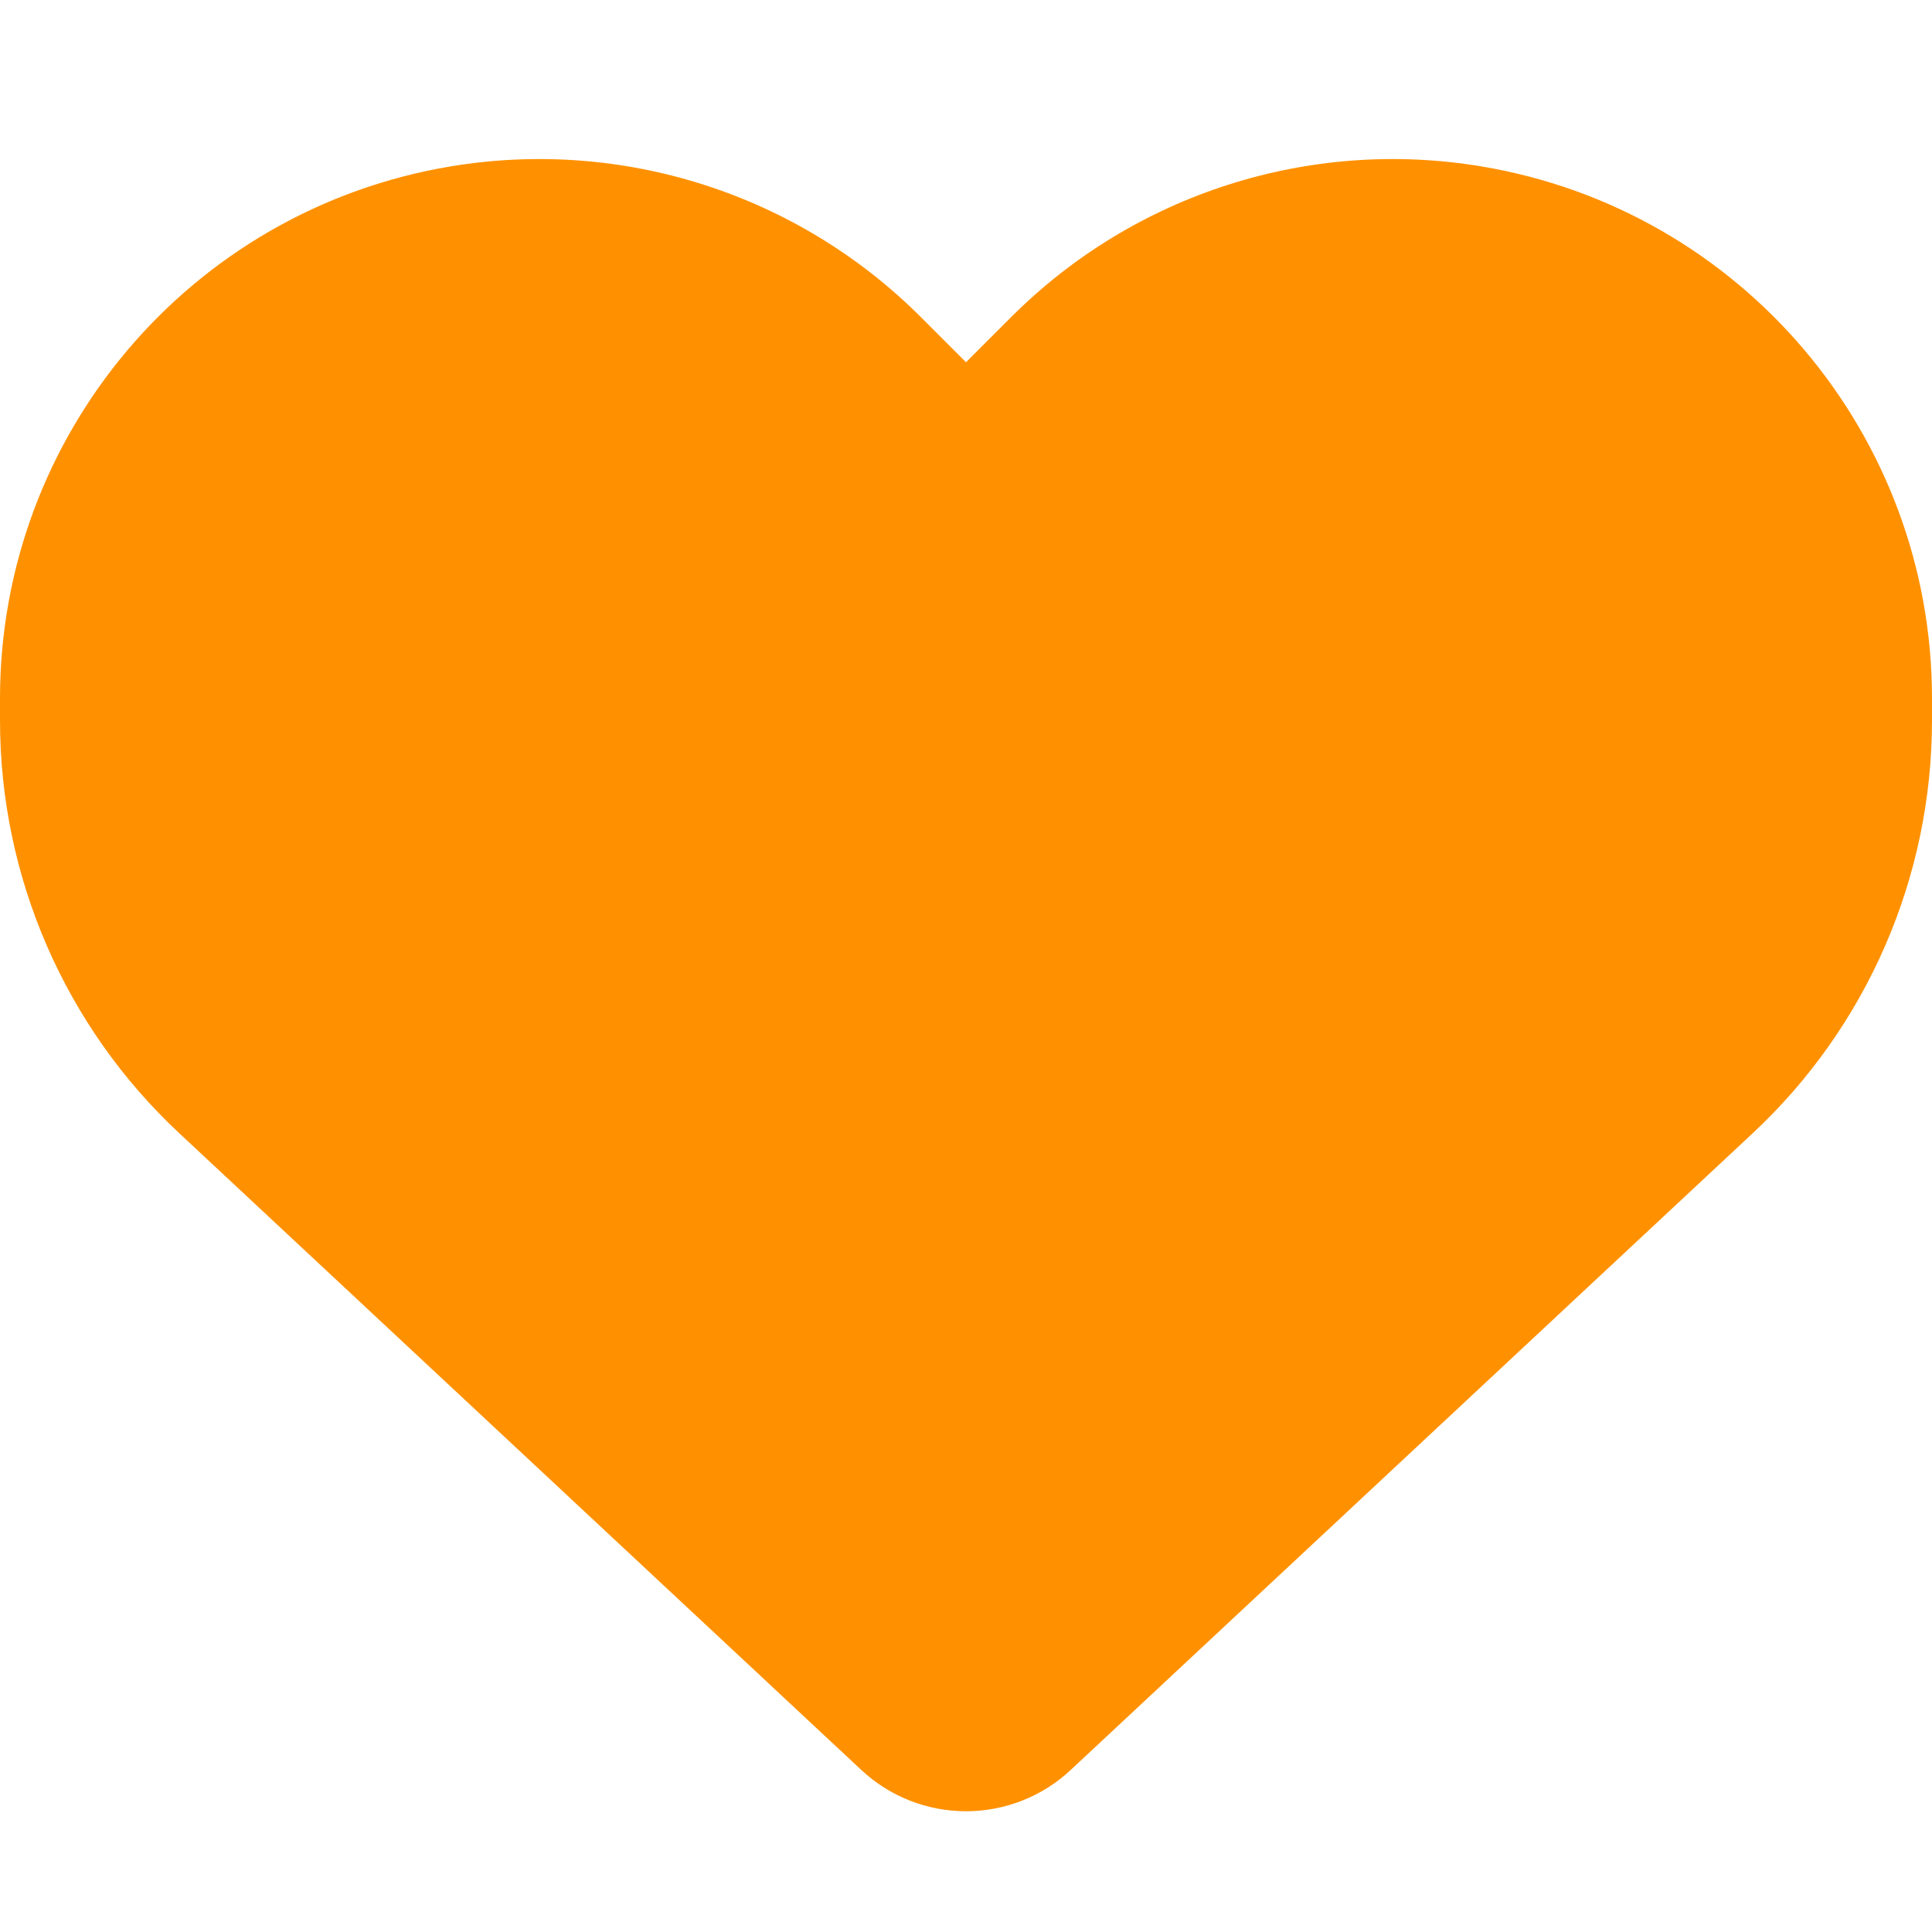
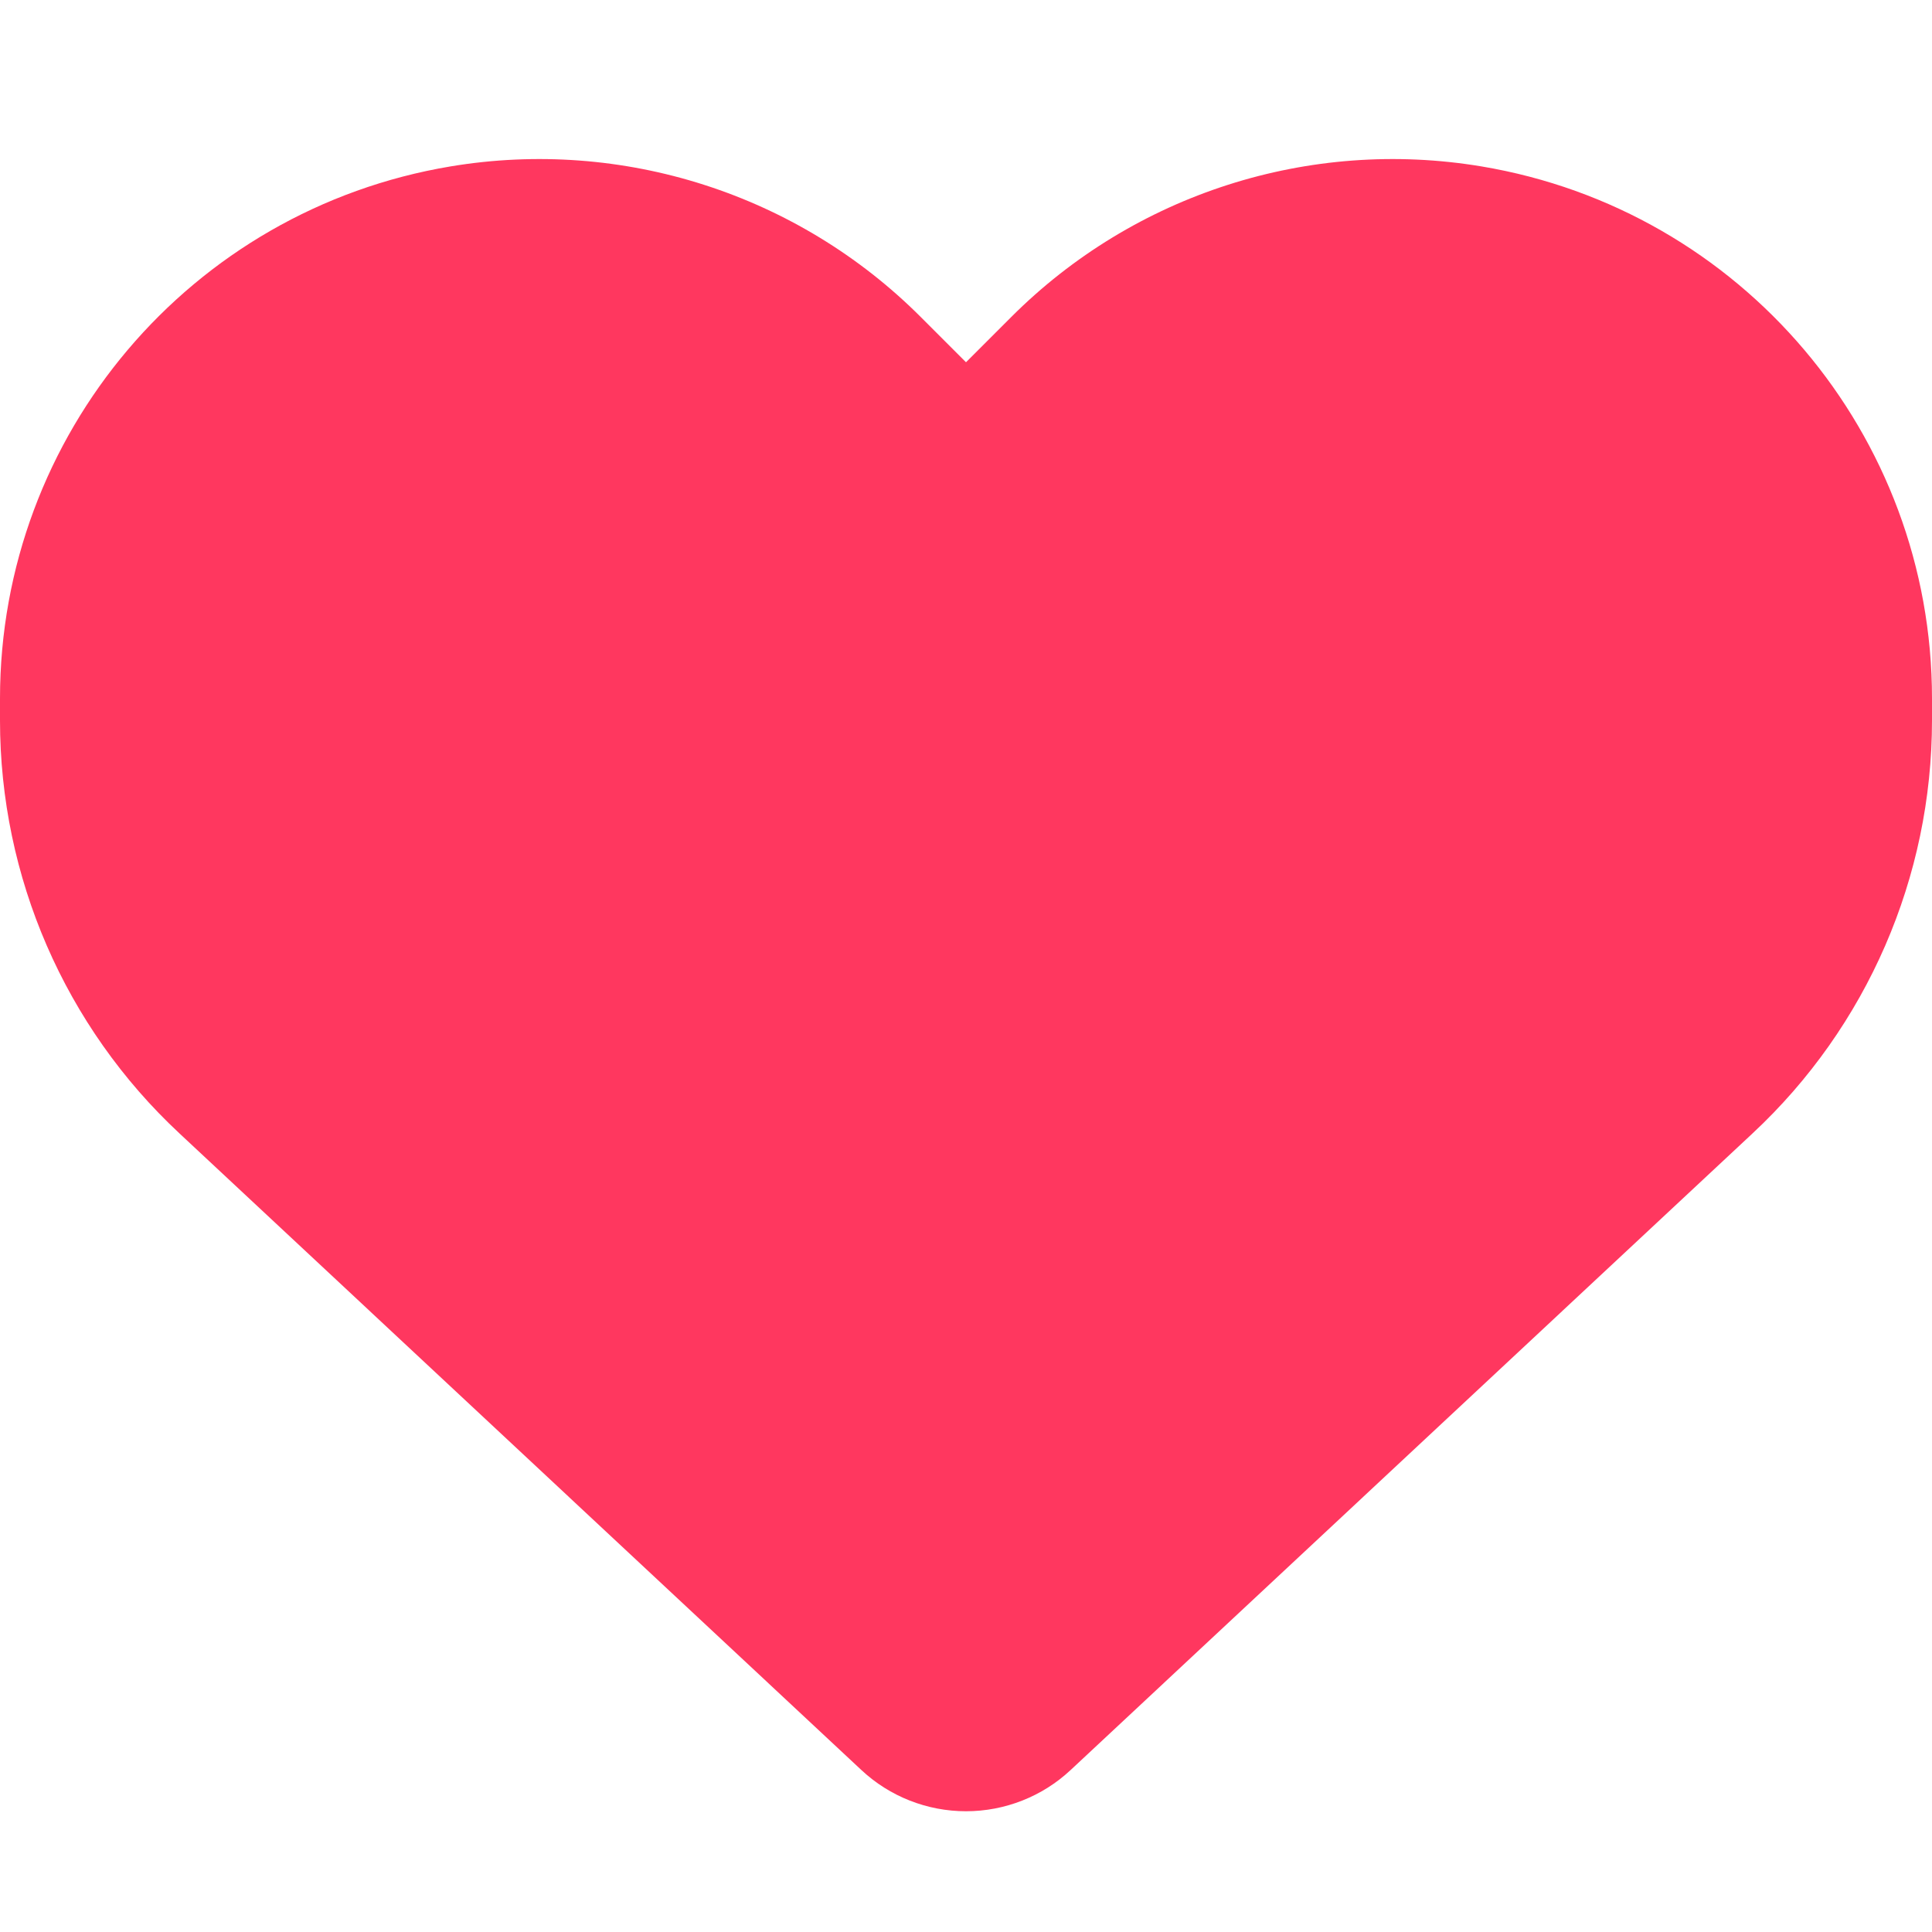
<svg xmlns="http://www.w3.org/2000/svg" viewBox="0 0 512 512">
-   <path d="M47.6 300.4L228.3 469.1c7.5 7 17.4 10.9 27.7 10.9s20.2-3.9 27.7-10.9L464.4 300.4c30.4-28.3 47.6-68 47.6-109.5v-5.8c0-69.9-50.5-129.5-119.4-141C347 36.5 300.6 51.4 268 84L256 96 244 84c-32.6-32.6-79-47.5-124.6-39.9C50.5 55.6 0 115.2 0 185.1v5.8c0 41.5 17.2 81.2 47.6 109.5z" fill="#ff9100" />
+   <path d="M47.6 300.4L228.3 469.1c7.5 7 17.4 10.9 27.7 10.9s20.2-3.9 27.7-10.9L464.4 300.4c30.4-28.3 47.6-68 47.6-109.5v-5.8c0-69.9-50.5-129.5-119.4-141C347 36.5 300.6 51.4 268 84L256 96 244 84c-32.6-32.6-79-47.5-124.6-39.9C50.5 55.6 0 115.2 0 185.1v5.8c0 41.5 17.2 81.2 47.6 109.5z" fill="#ff375f" />
</svg>
